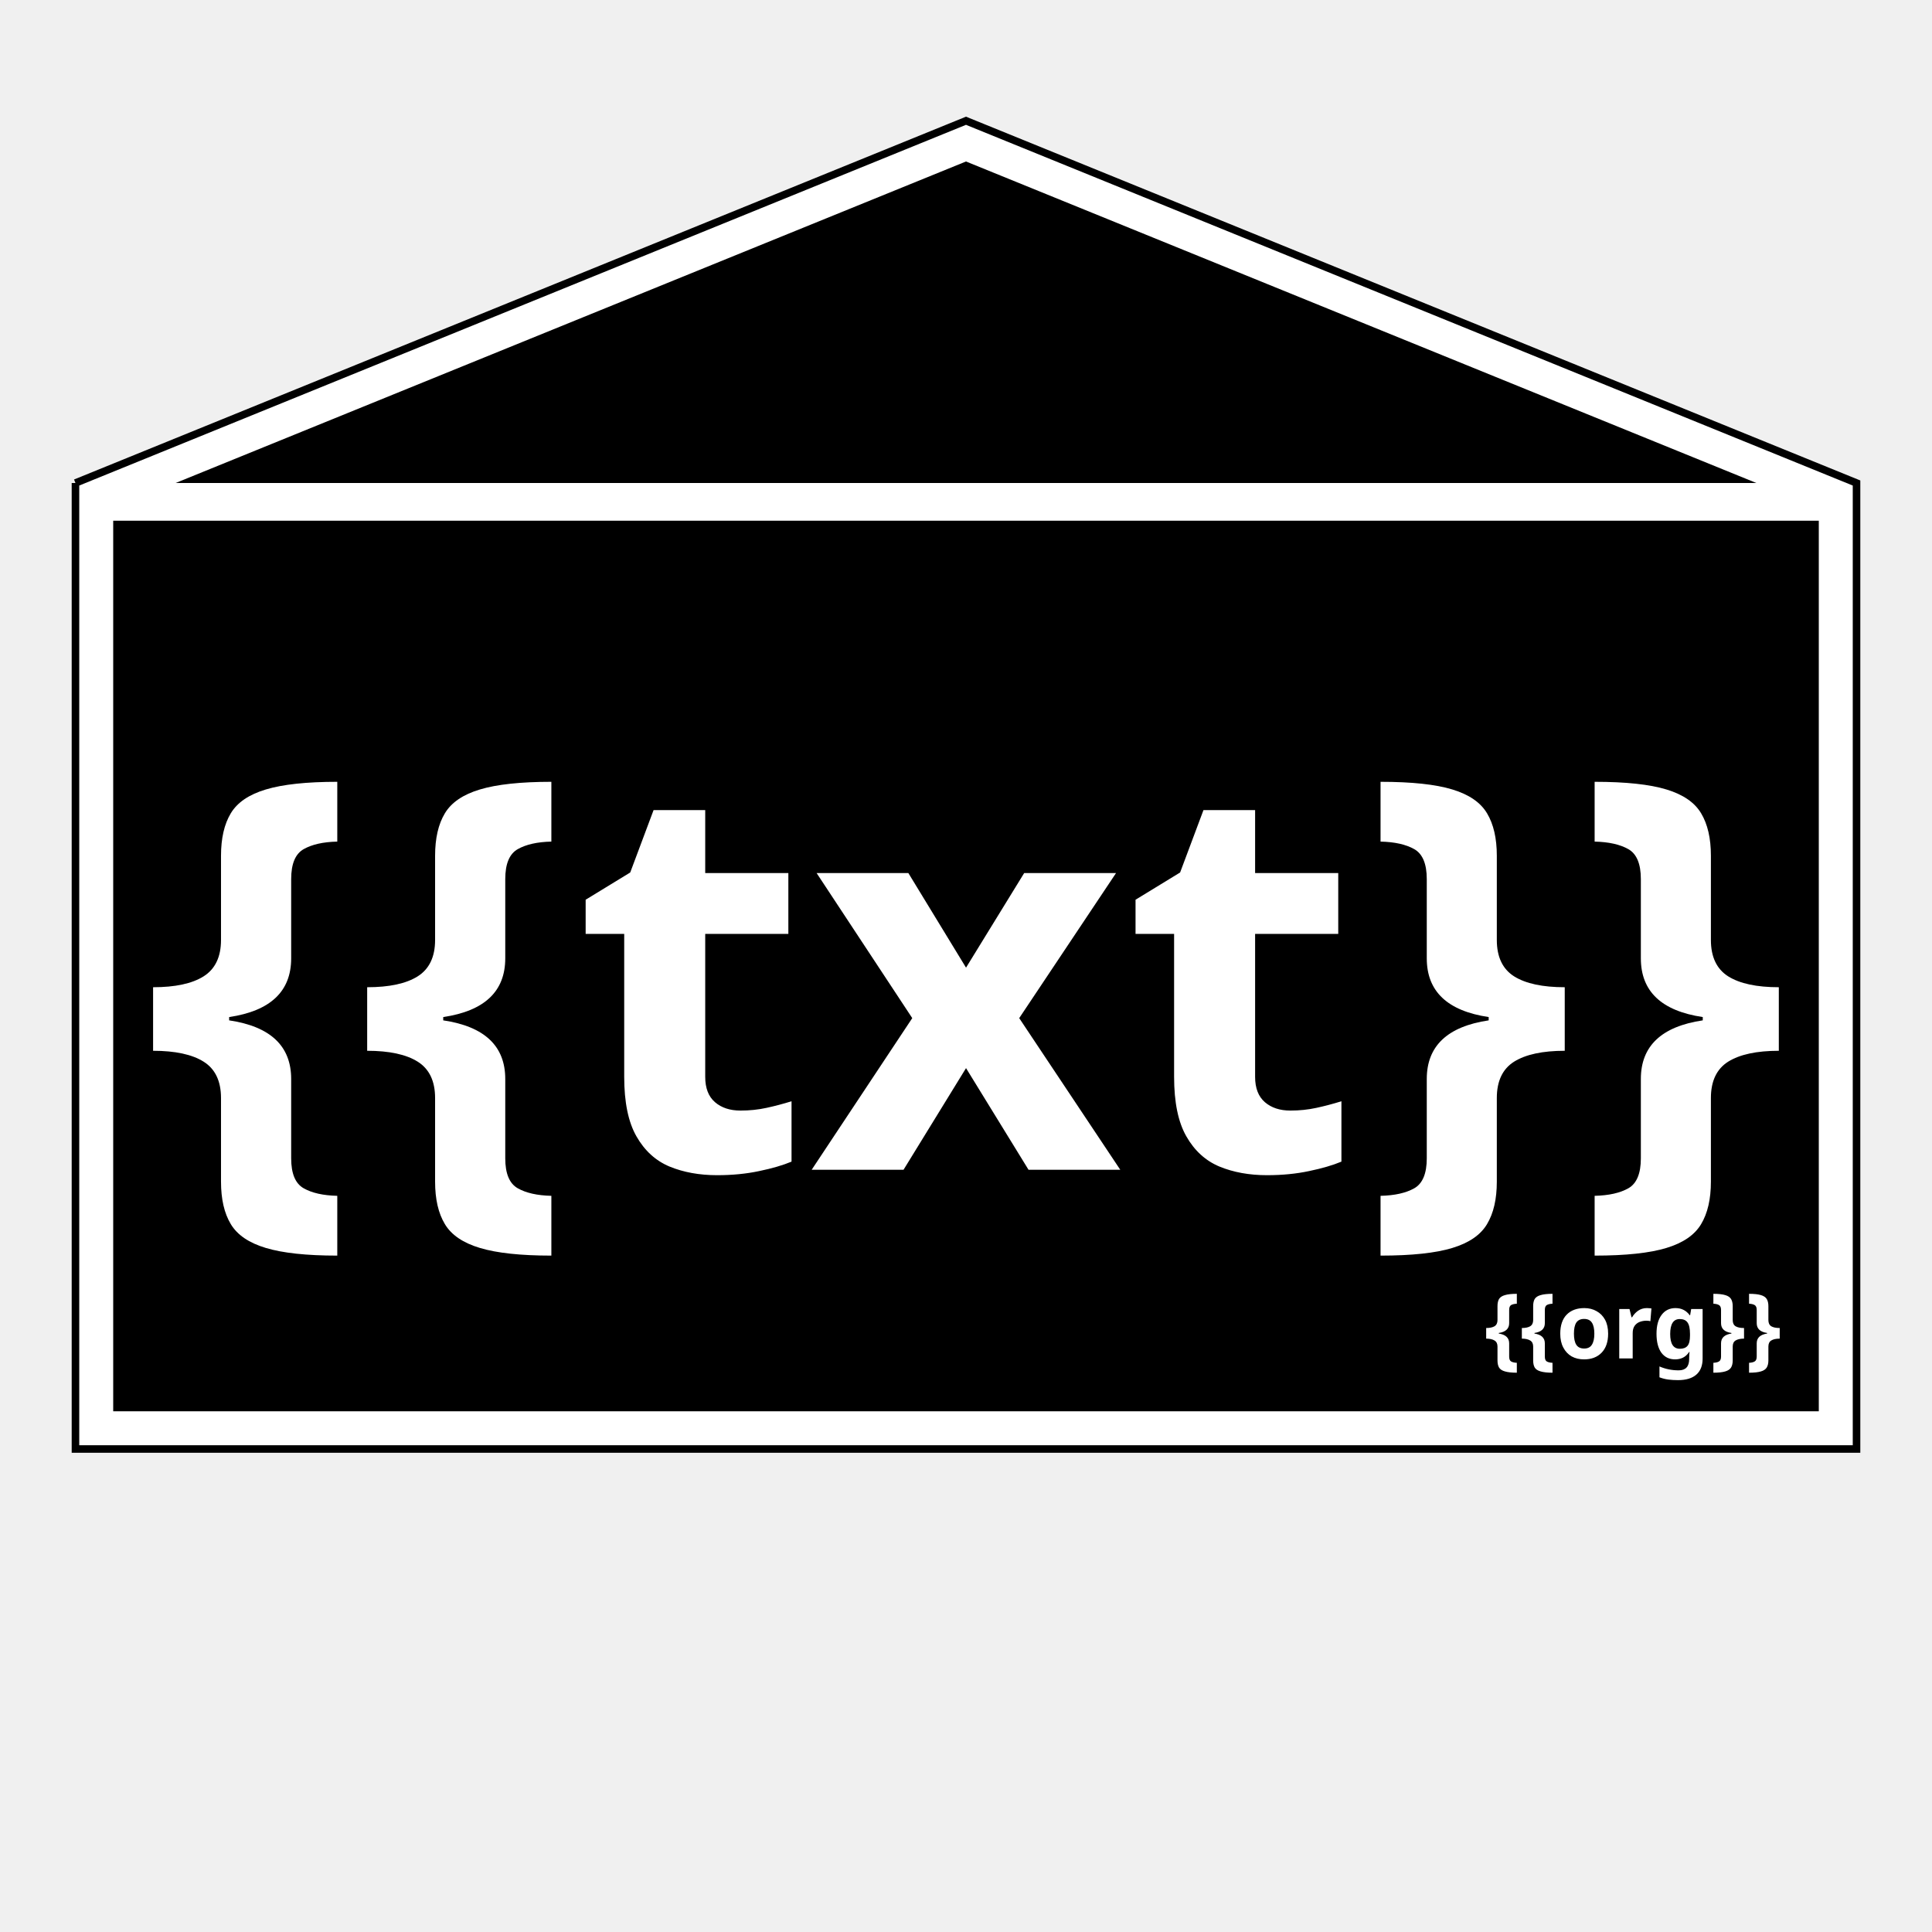
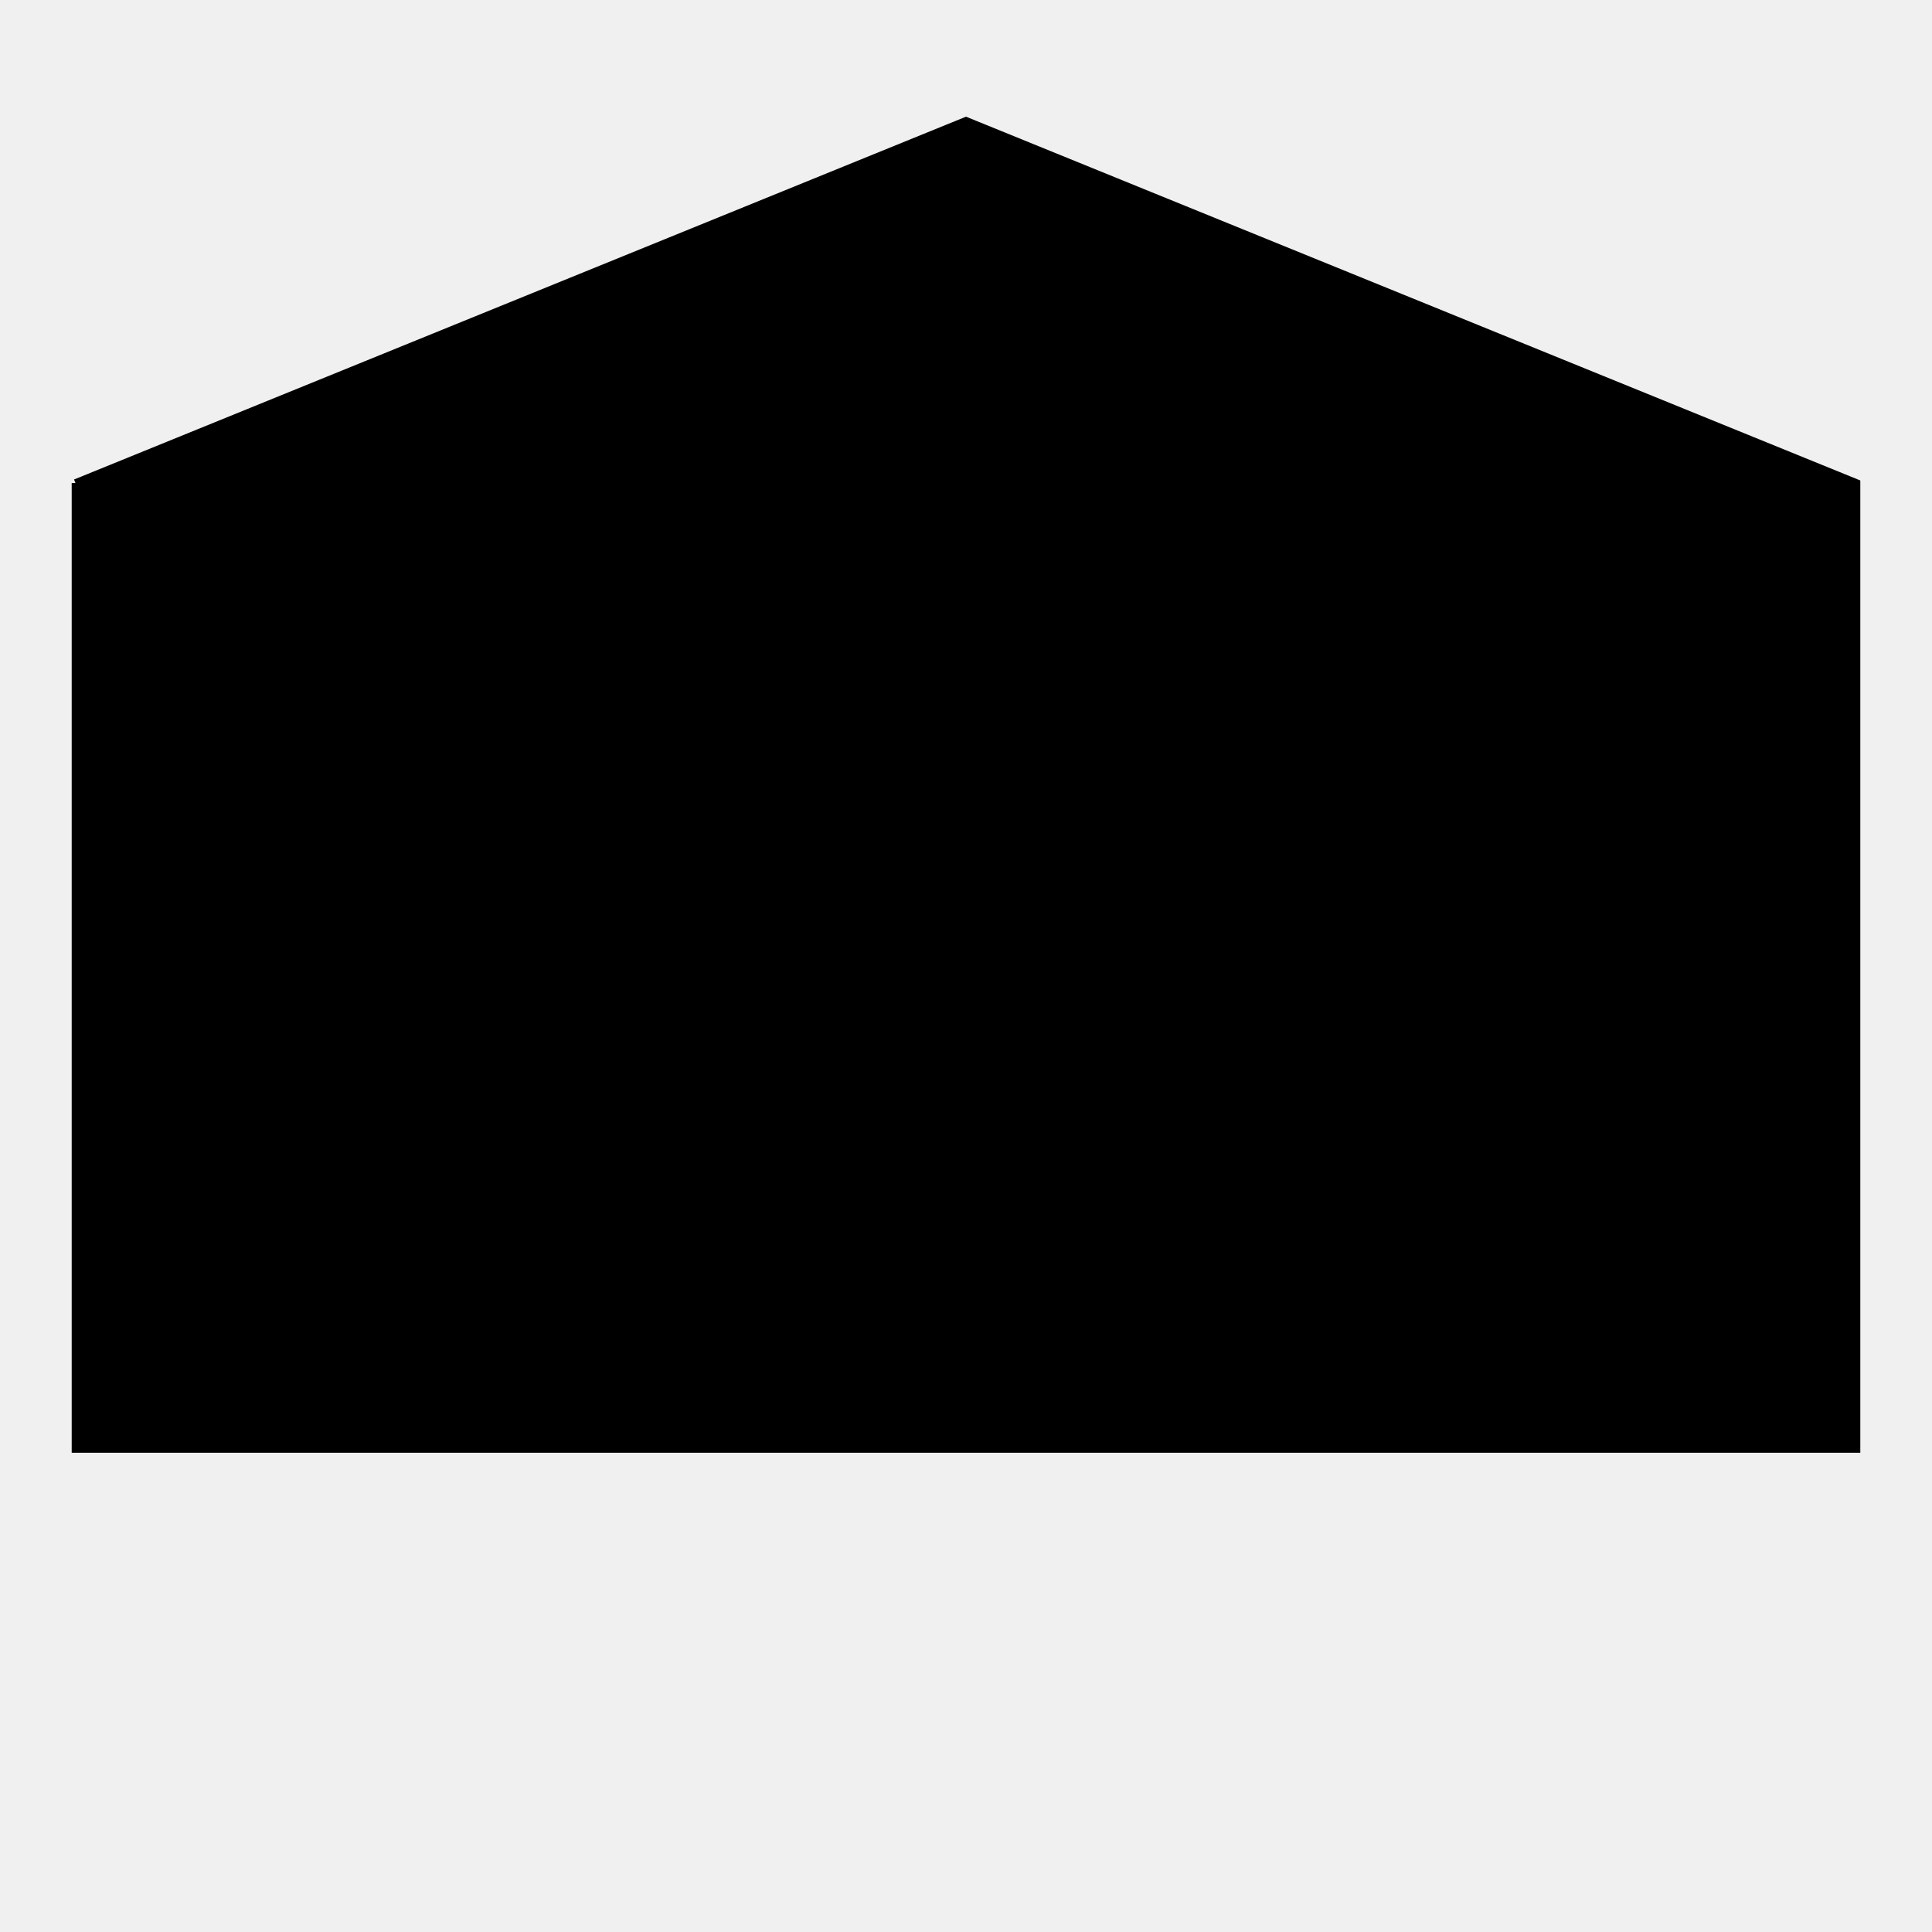
<svg xmlns="http://www.w3.org/2000/svg" version="1.1" width="256" height="256" viewbox="0 0 256 256">
  <defs>
    <clipPath id="symbol">
      <path d="M10 64 L10 192 L246 192 L246 64 L128 16 L10 64 Z" />
    </clipPath>
  </defs>
-   <rect x="10" y="64" width="236" height="128" fill="{{colorPrimary}}" stroke="#FFFFFF" stroke-width="10" clip-path="url(#symbol)" />
-   <path d="M10 64 L128 16 L246 64" stroke="#FFFFFF" stroke-width="10" fill="{{colorPrimary}}" clip-path="url(#symbol)" />
+   <rect x="10" y="64" width="236" height="128" fill="{{colorPrimary}}" stroke="{{colorAccent}}" stroke-width="10" clip-path="url(#symbol)" />
+   <path d="M10 64 L128 16 L246 64" stroke="{{colorAccent}}" stroke-width="10" fill="{{colorPrimary}}" clip-path="url(#symbol)" />
  <path d="M10 64 L10 192 L246 192 L246 64 L128 16 L10 64" stroke="#000000" stroke-width="1" fill="none" />
-   <text style="font-family: 'Roboto Slab'; font-weight: bold; text-anchor: middle; font-size: 72px;" fill="#FFFFFF" x="128" y="155">{{txt}}</text>
-   <text style="font-family: 'Roboto Slab'; font-weight: bold; text-anchor: end;" fill="#FFFFFF" x="236" y="180">{{org}}</text>
+   <text style="font-family: 'Roboto Slab'; font-weight: bold; text-anchor: middle; font-size: 72px;" fill="{{colorAccent}}" x="128" y="155">{{txt}}</text>
+   <text style="font-family: 'Roboto Slab'; font-weight: bold; text-anchor: end;" fill="{{colorAccent}}" x="236" y="180">{{org}}</text>
</svg>
